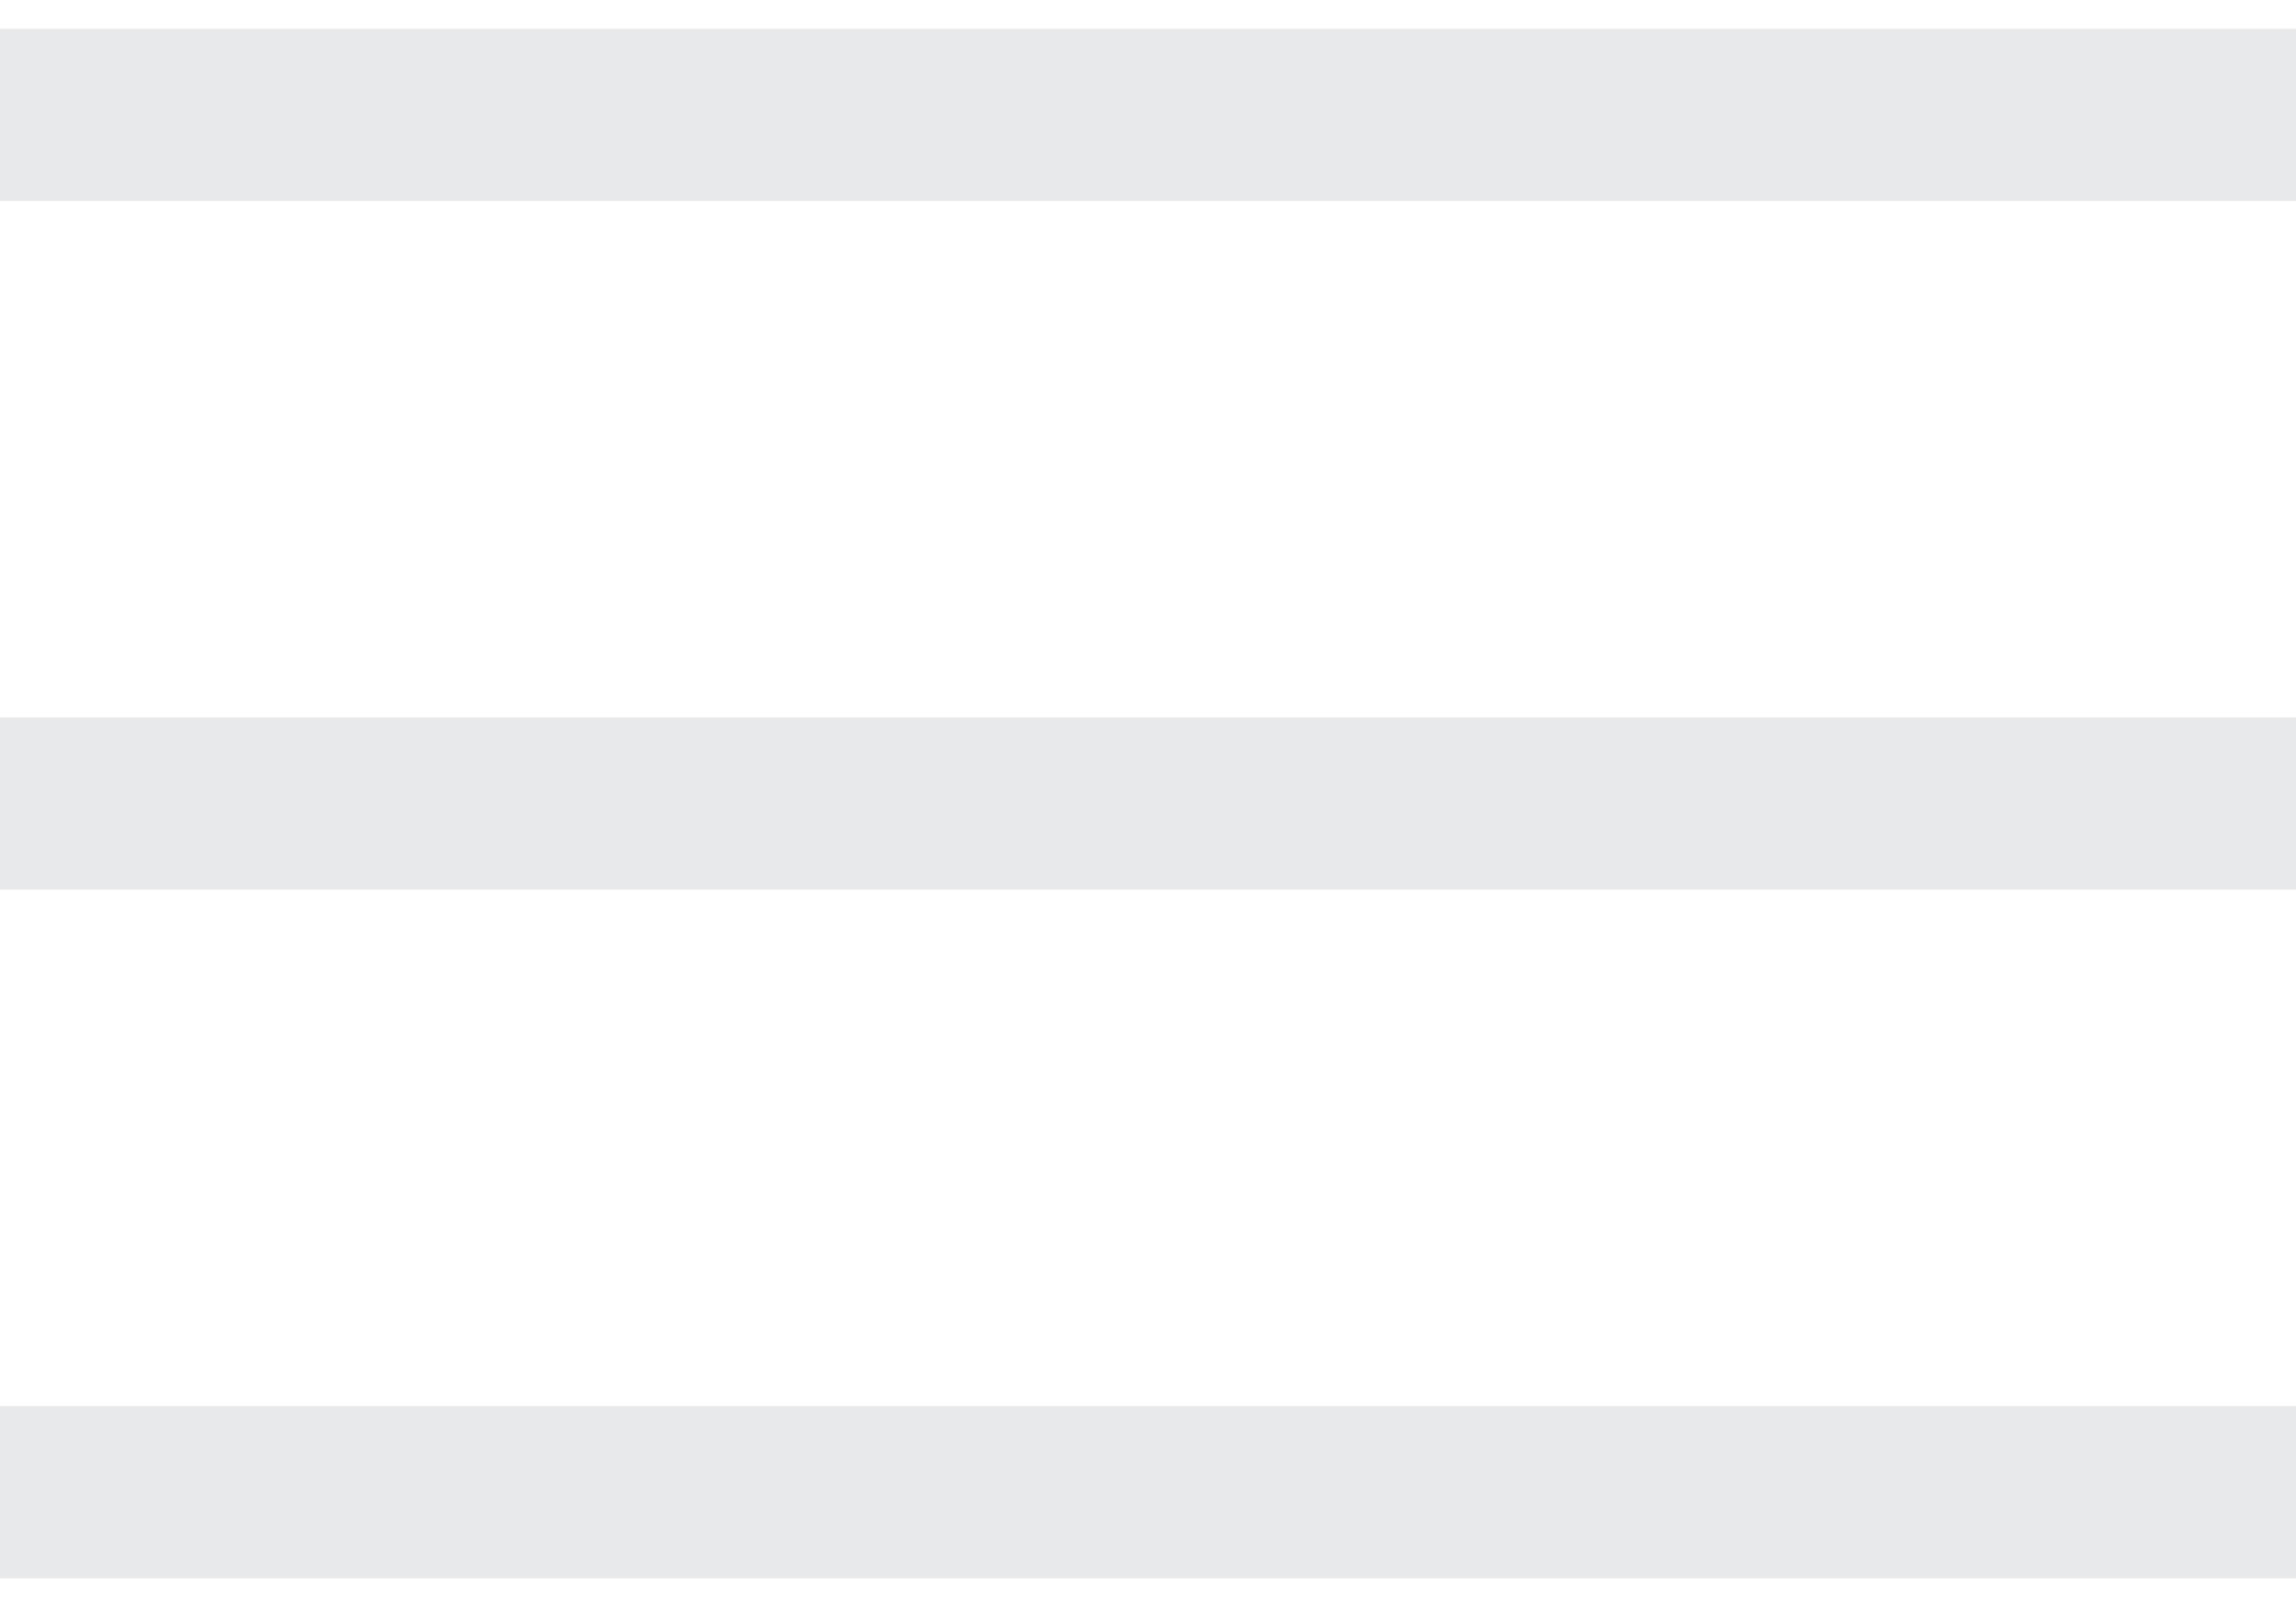
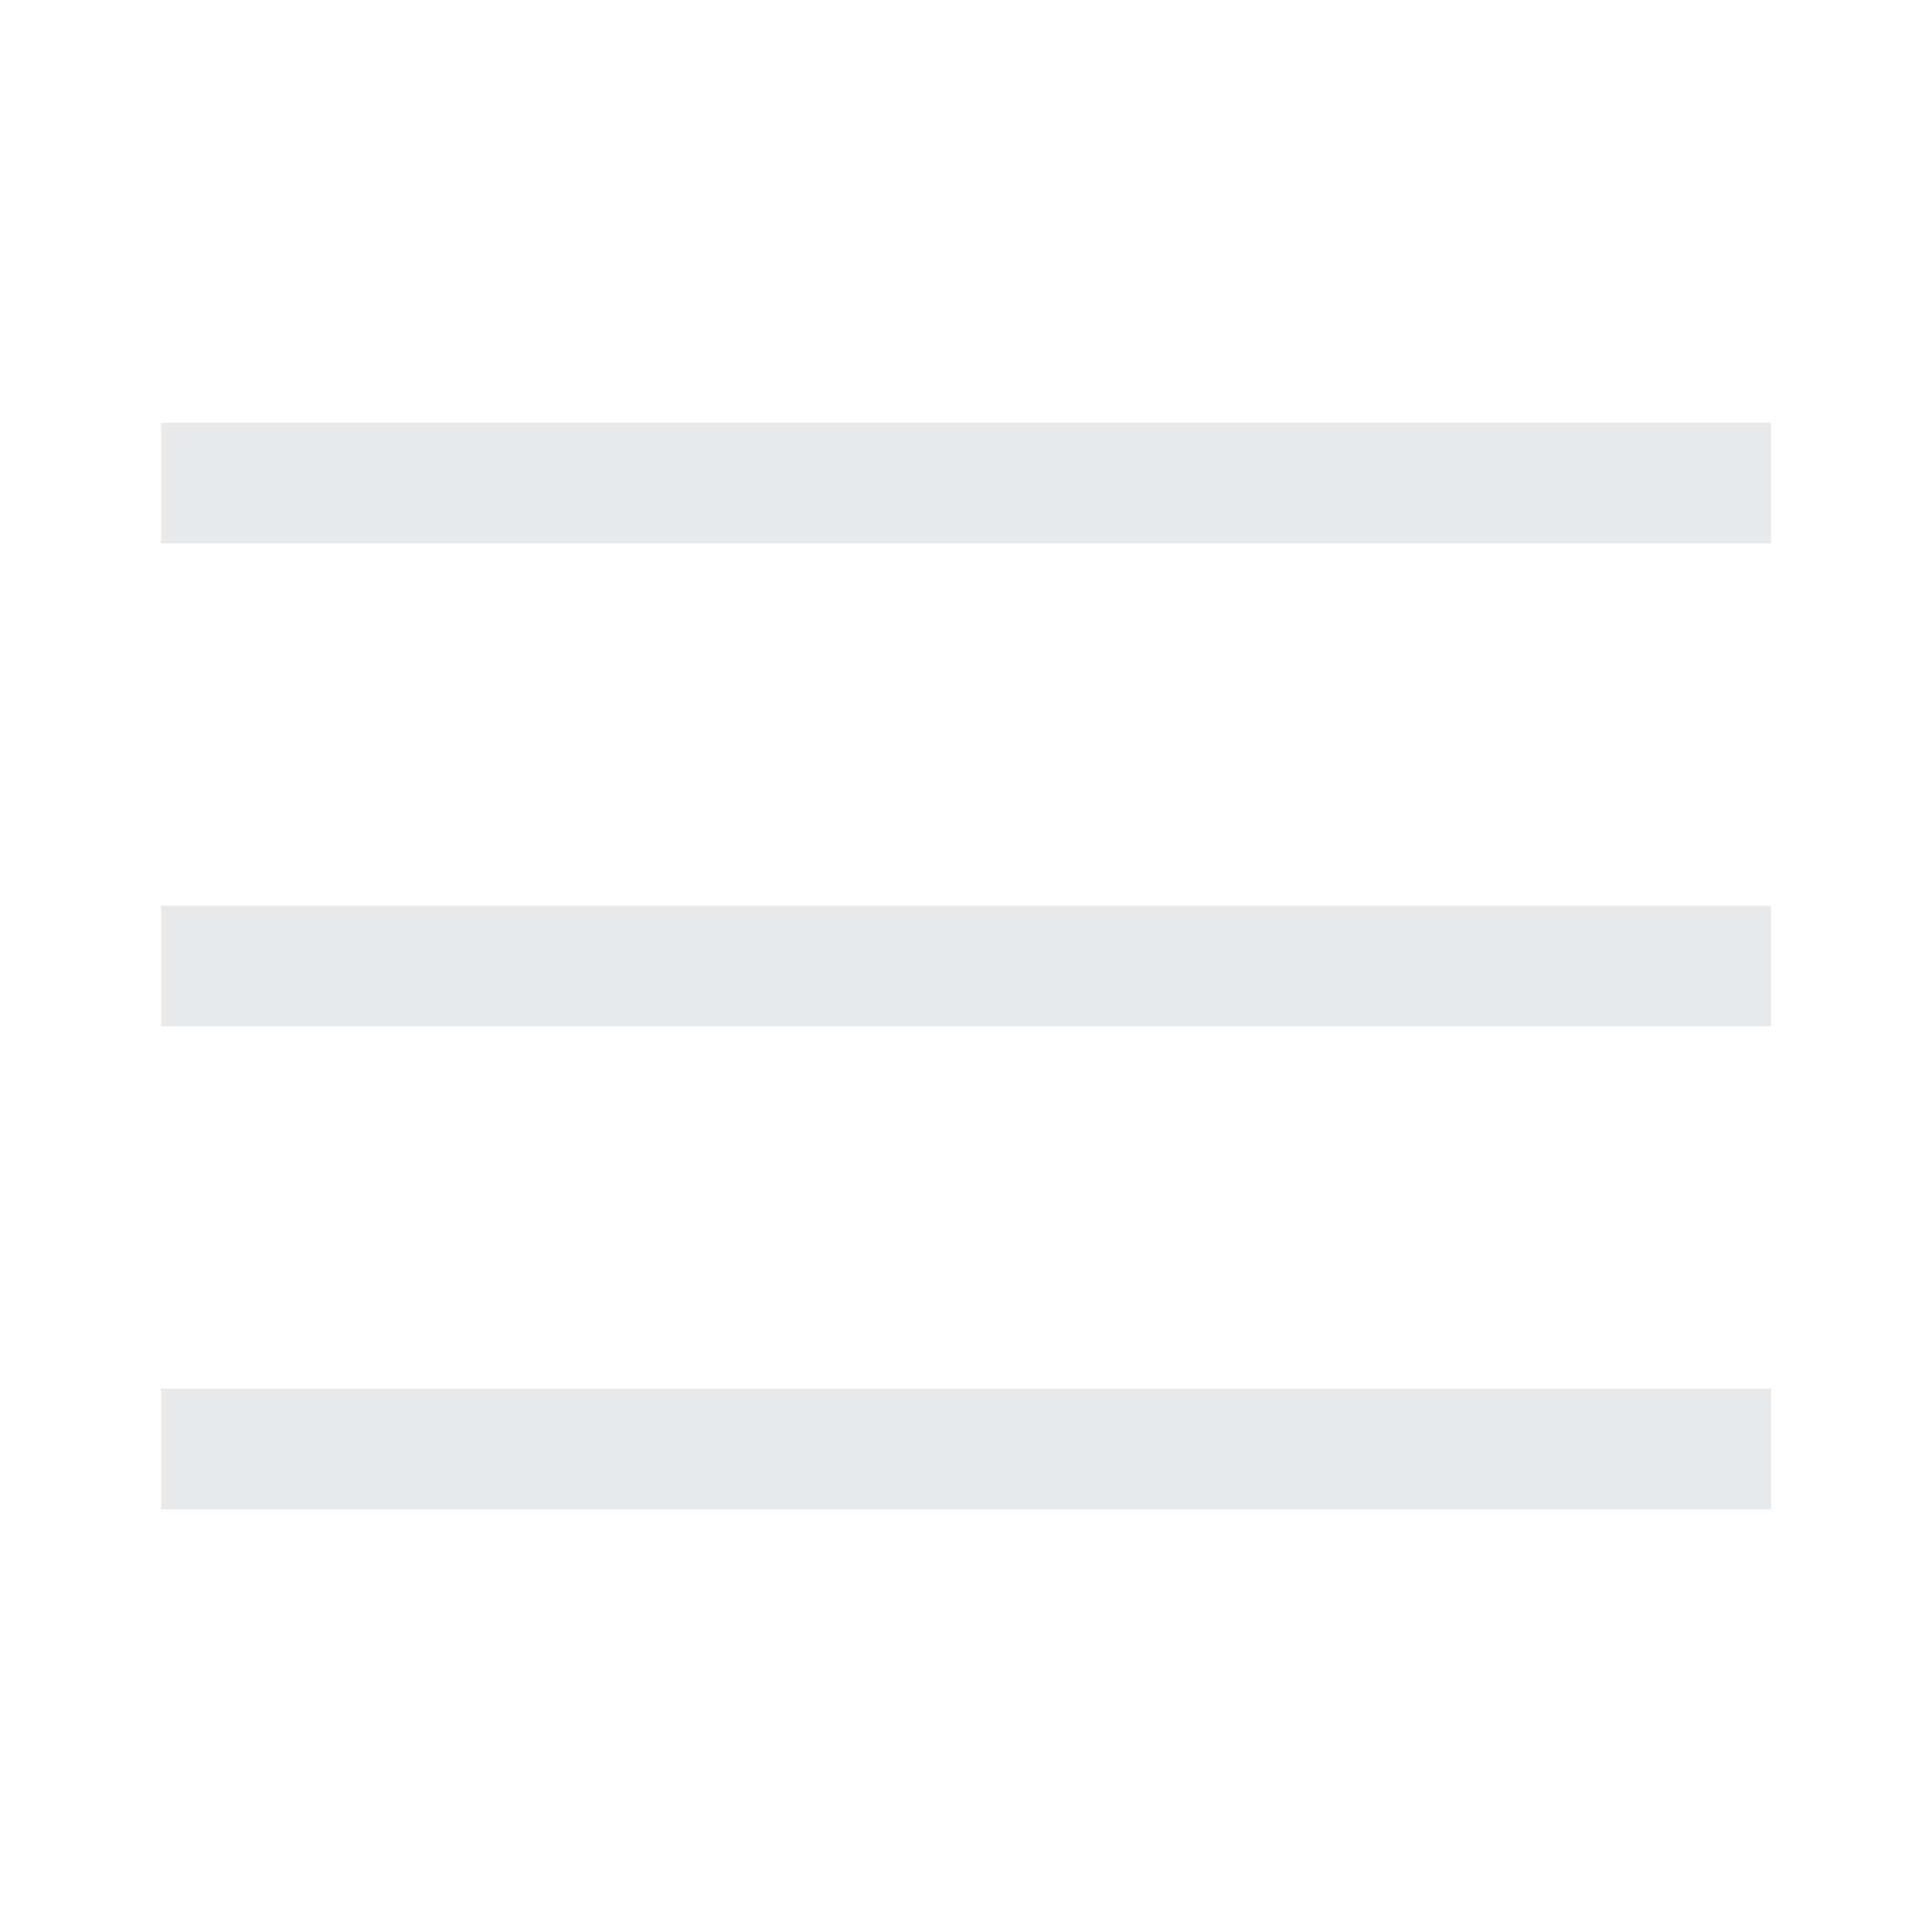
- <svg xmlns="http://www.w3.org/2000/svg" width="20" height="14" viewBox="0 0 20 14" fill="none">
-   <path fill-rule="evenodd" clip-rule="evenodd" d="M20 0.25H0V1.75H20V0.25ZM0 6.25H20V7.75H0V6.25ZM0 12.25H20V13.75H0V12.25Z" fill="#E8E9EA" />
+ <svg xmlns="http://www.w3.org/2000/svg" width="24" height="24" viewBox="0 0 24 24" fill="none">
+   <path fill-rule="evenodd" clip-rule="evenodd" d="M22 5.25H2V6.75H22V5.25ZM2 11.25H22V12.75H2V11.25ZM2 17.25H22V18.75H2V17.25Z" fill="#E8E9EA" />
</svg>
